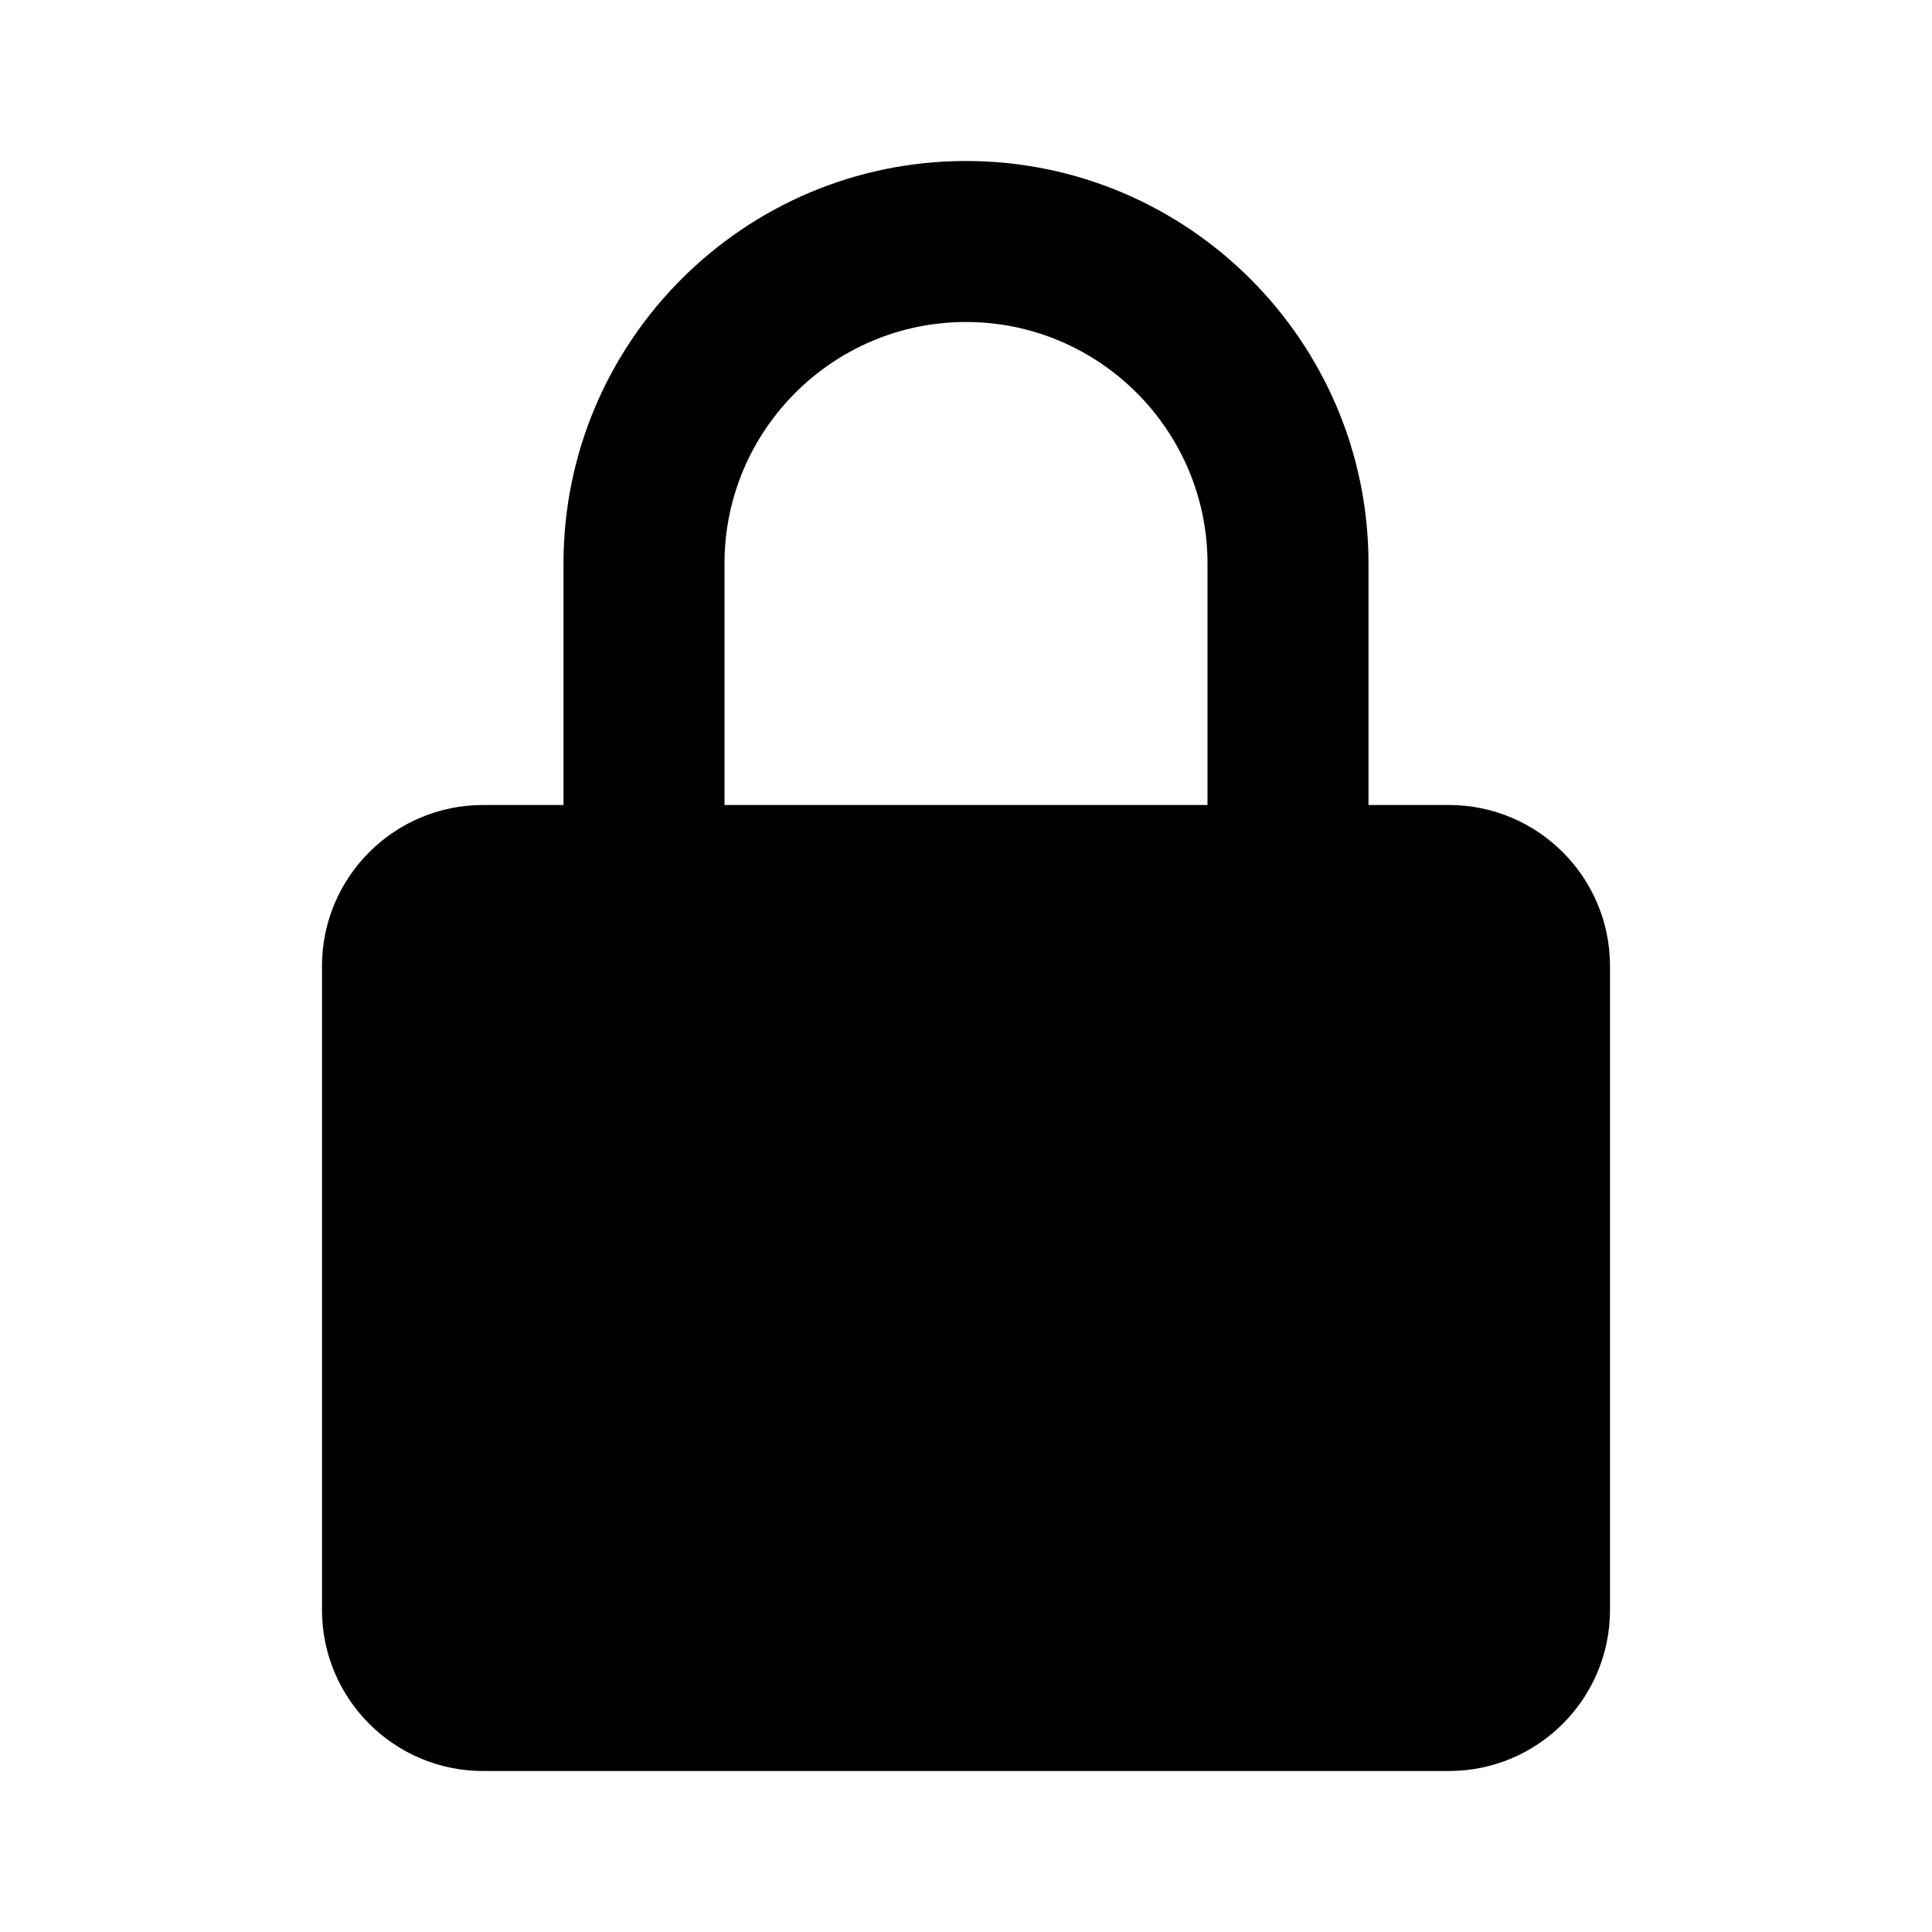
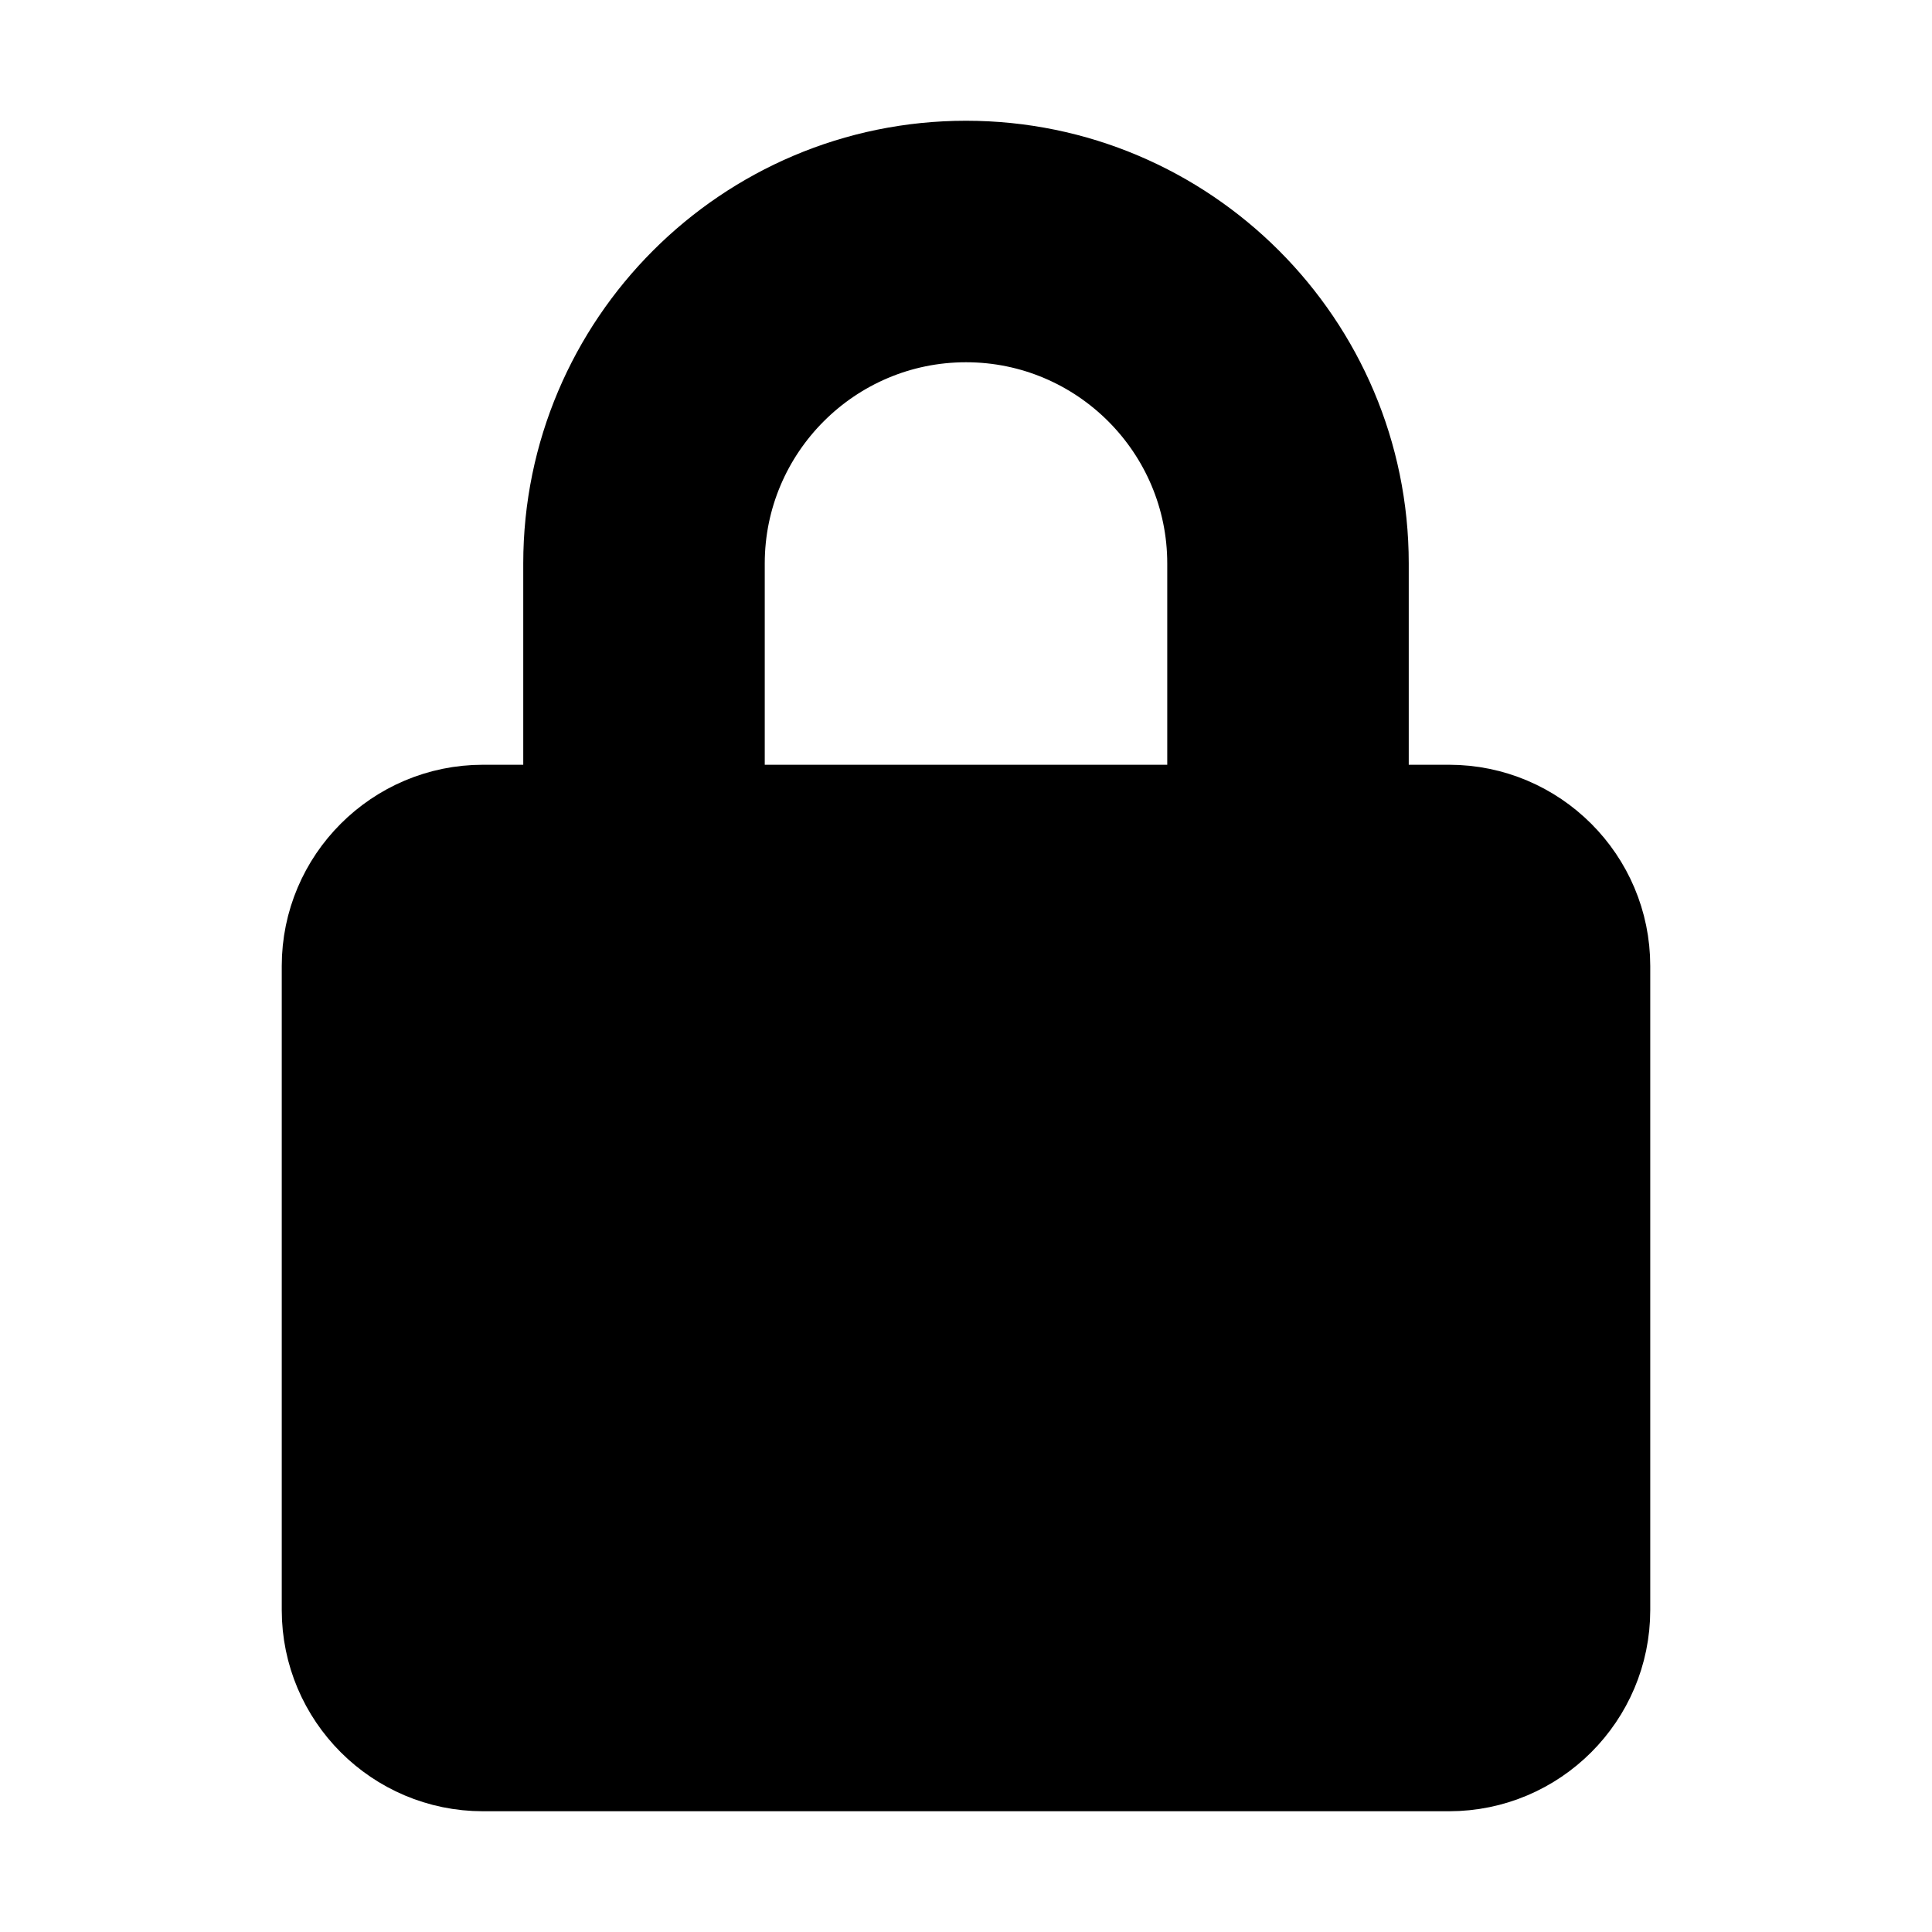
- <svg xmlns="http://www.w3.org/2000/svg" stroke="currentColor" fill="currentColor" stroke-width="0" viewBox="0 0 24 24" height="1em" width="1em">
+ <svg xmlns="http://www.w3.org/2000/svg" stroke="currentColor" fill="currentColor" strokeWidth="0" viewBox="0 0 24 24" height="1em" width="1em">
  <path d="M20 12c0-1.103-.897-2-2-2h-1V7c0-2.757-2.243-5-5-5S7 4.243 7 7v3H6c-1.103 0-2 .897-2 2v8c0 1.103.897 2 2 2h12c1.103 0 2-.897 2-2v-8zM9 7c0-1.654 1.346-3 3-3s3 1.346 3 3v3H9V7z" />
</svg>
